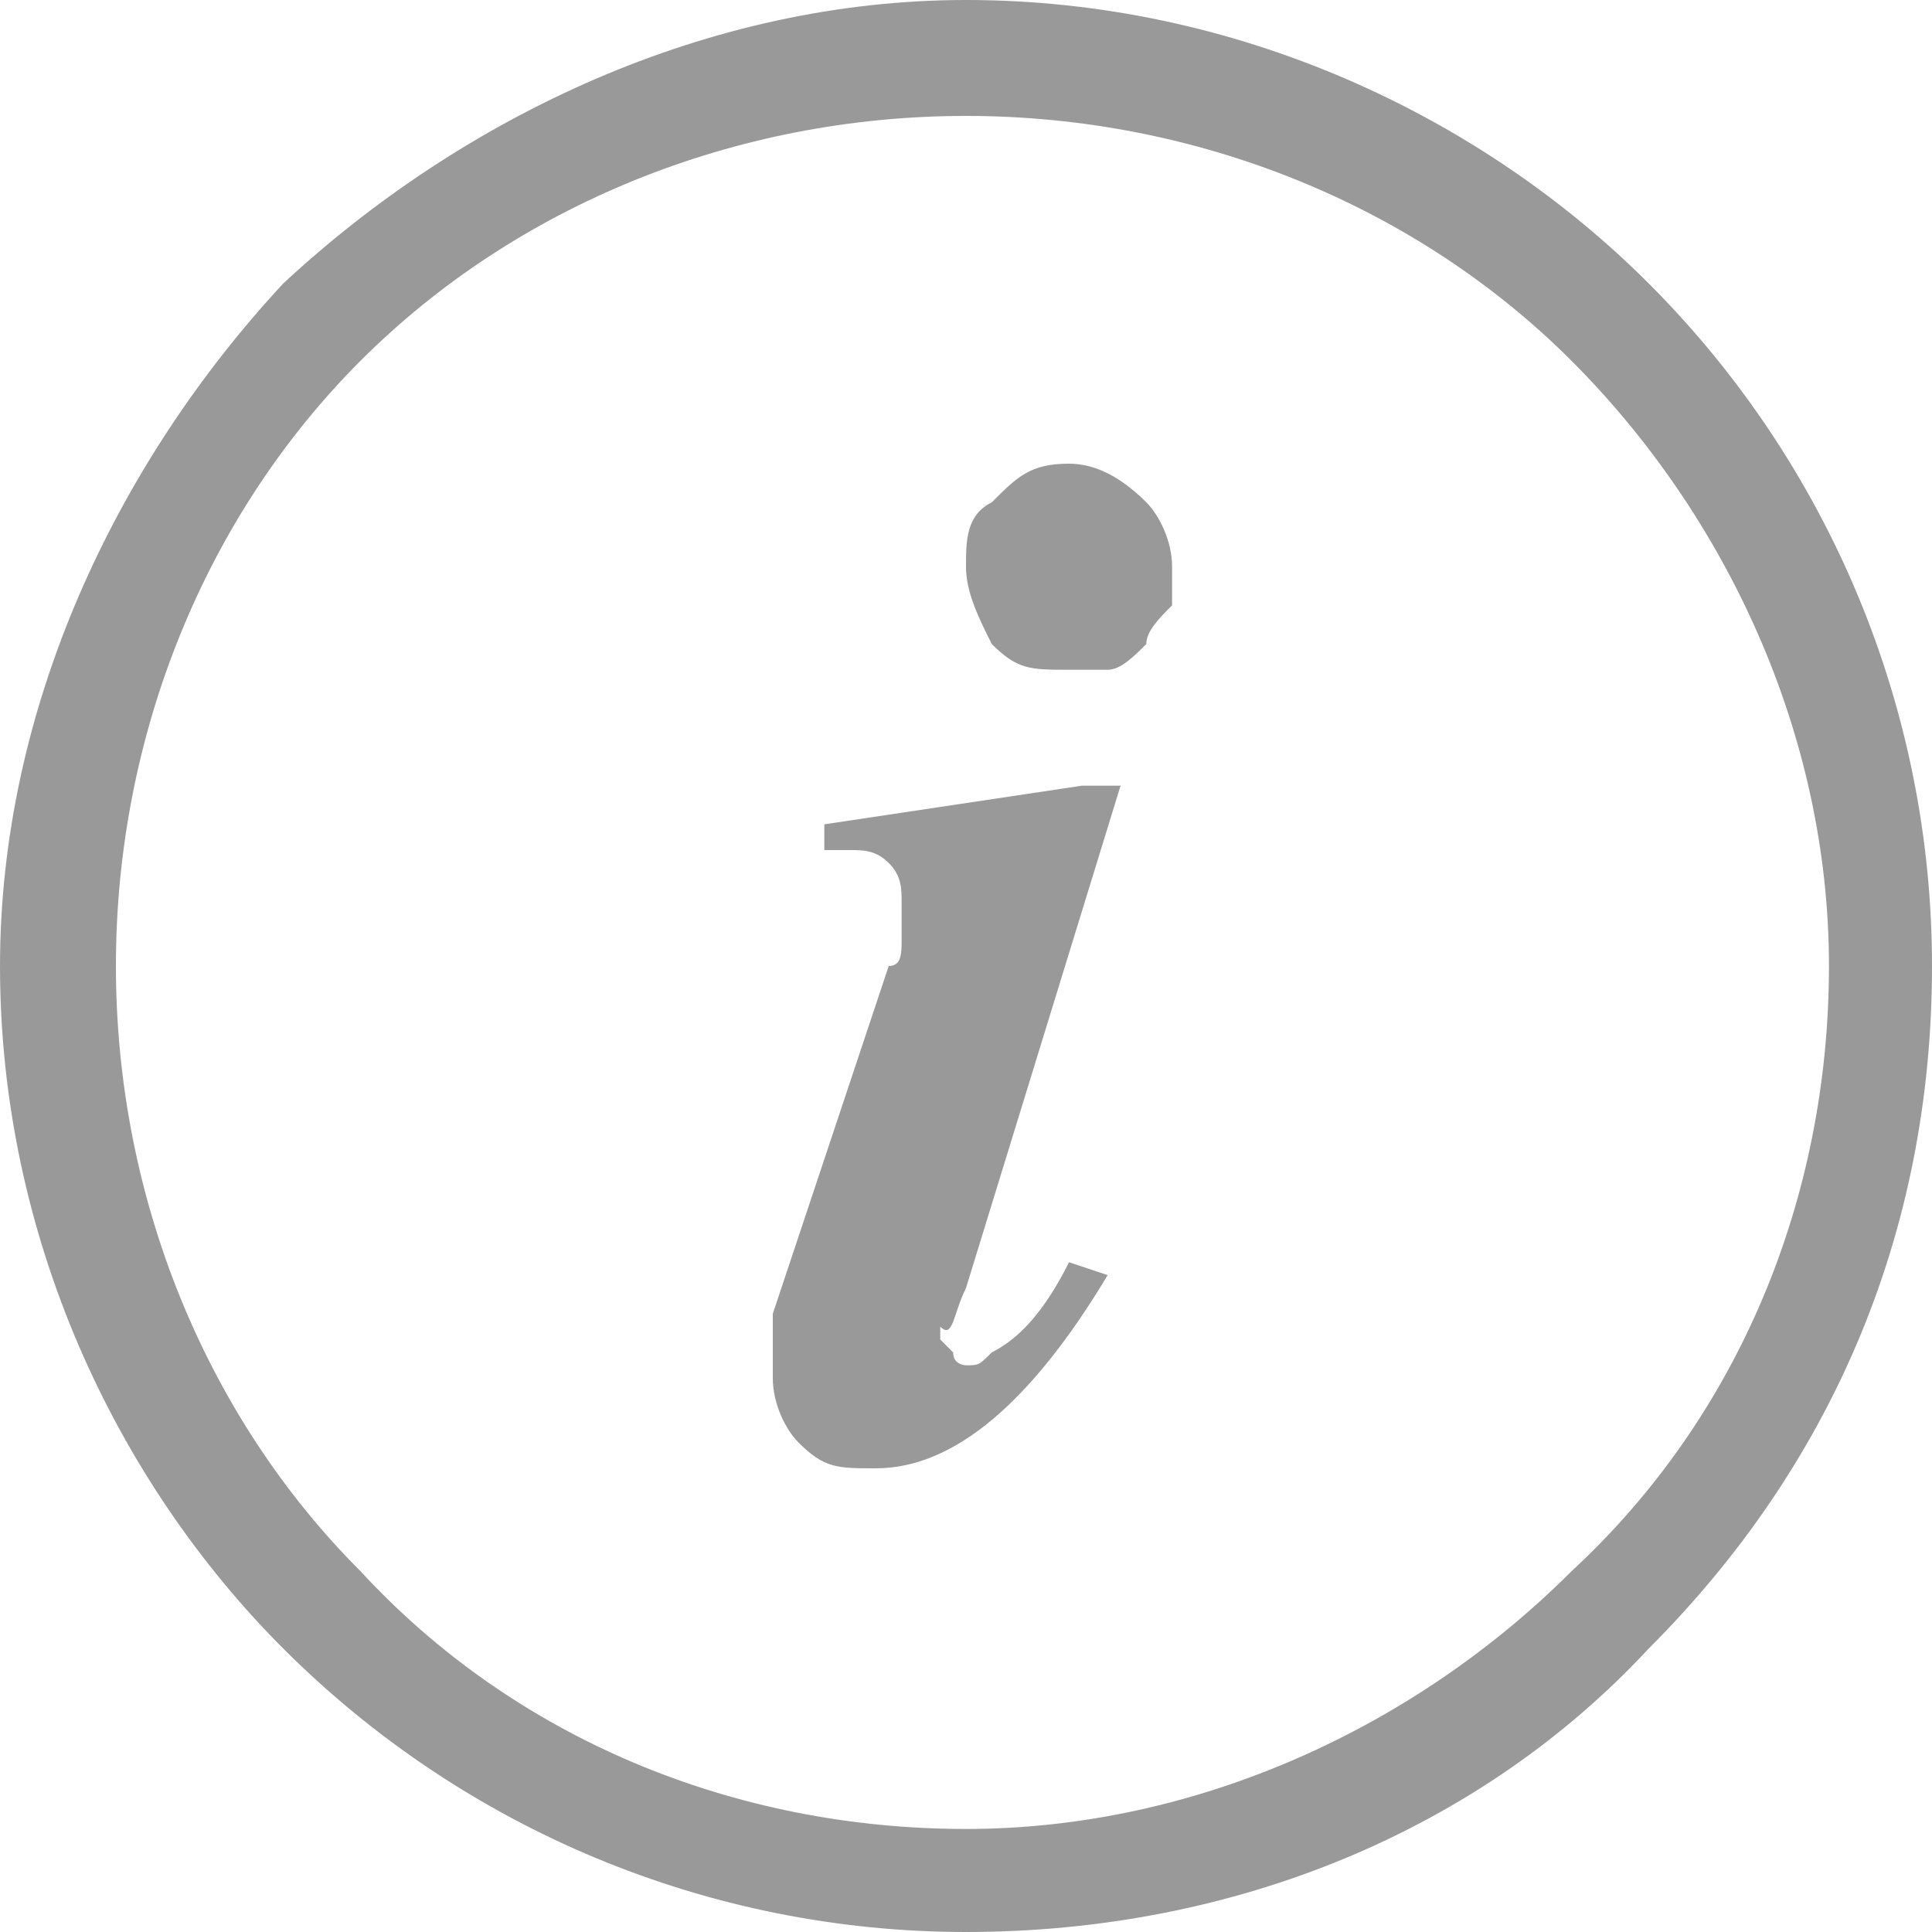
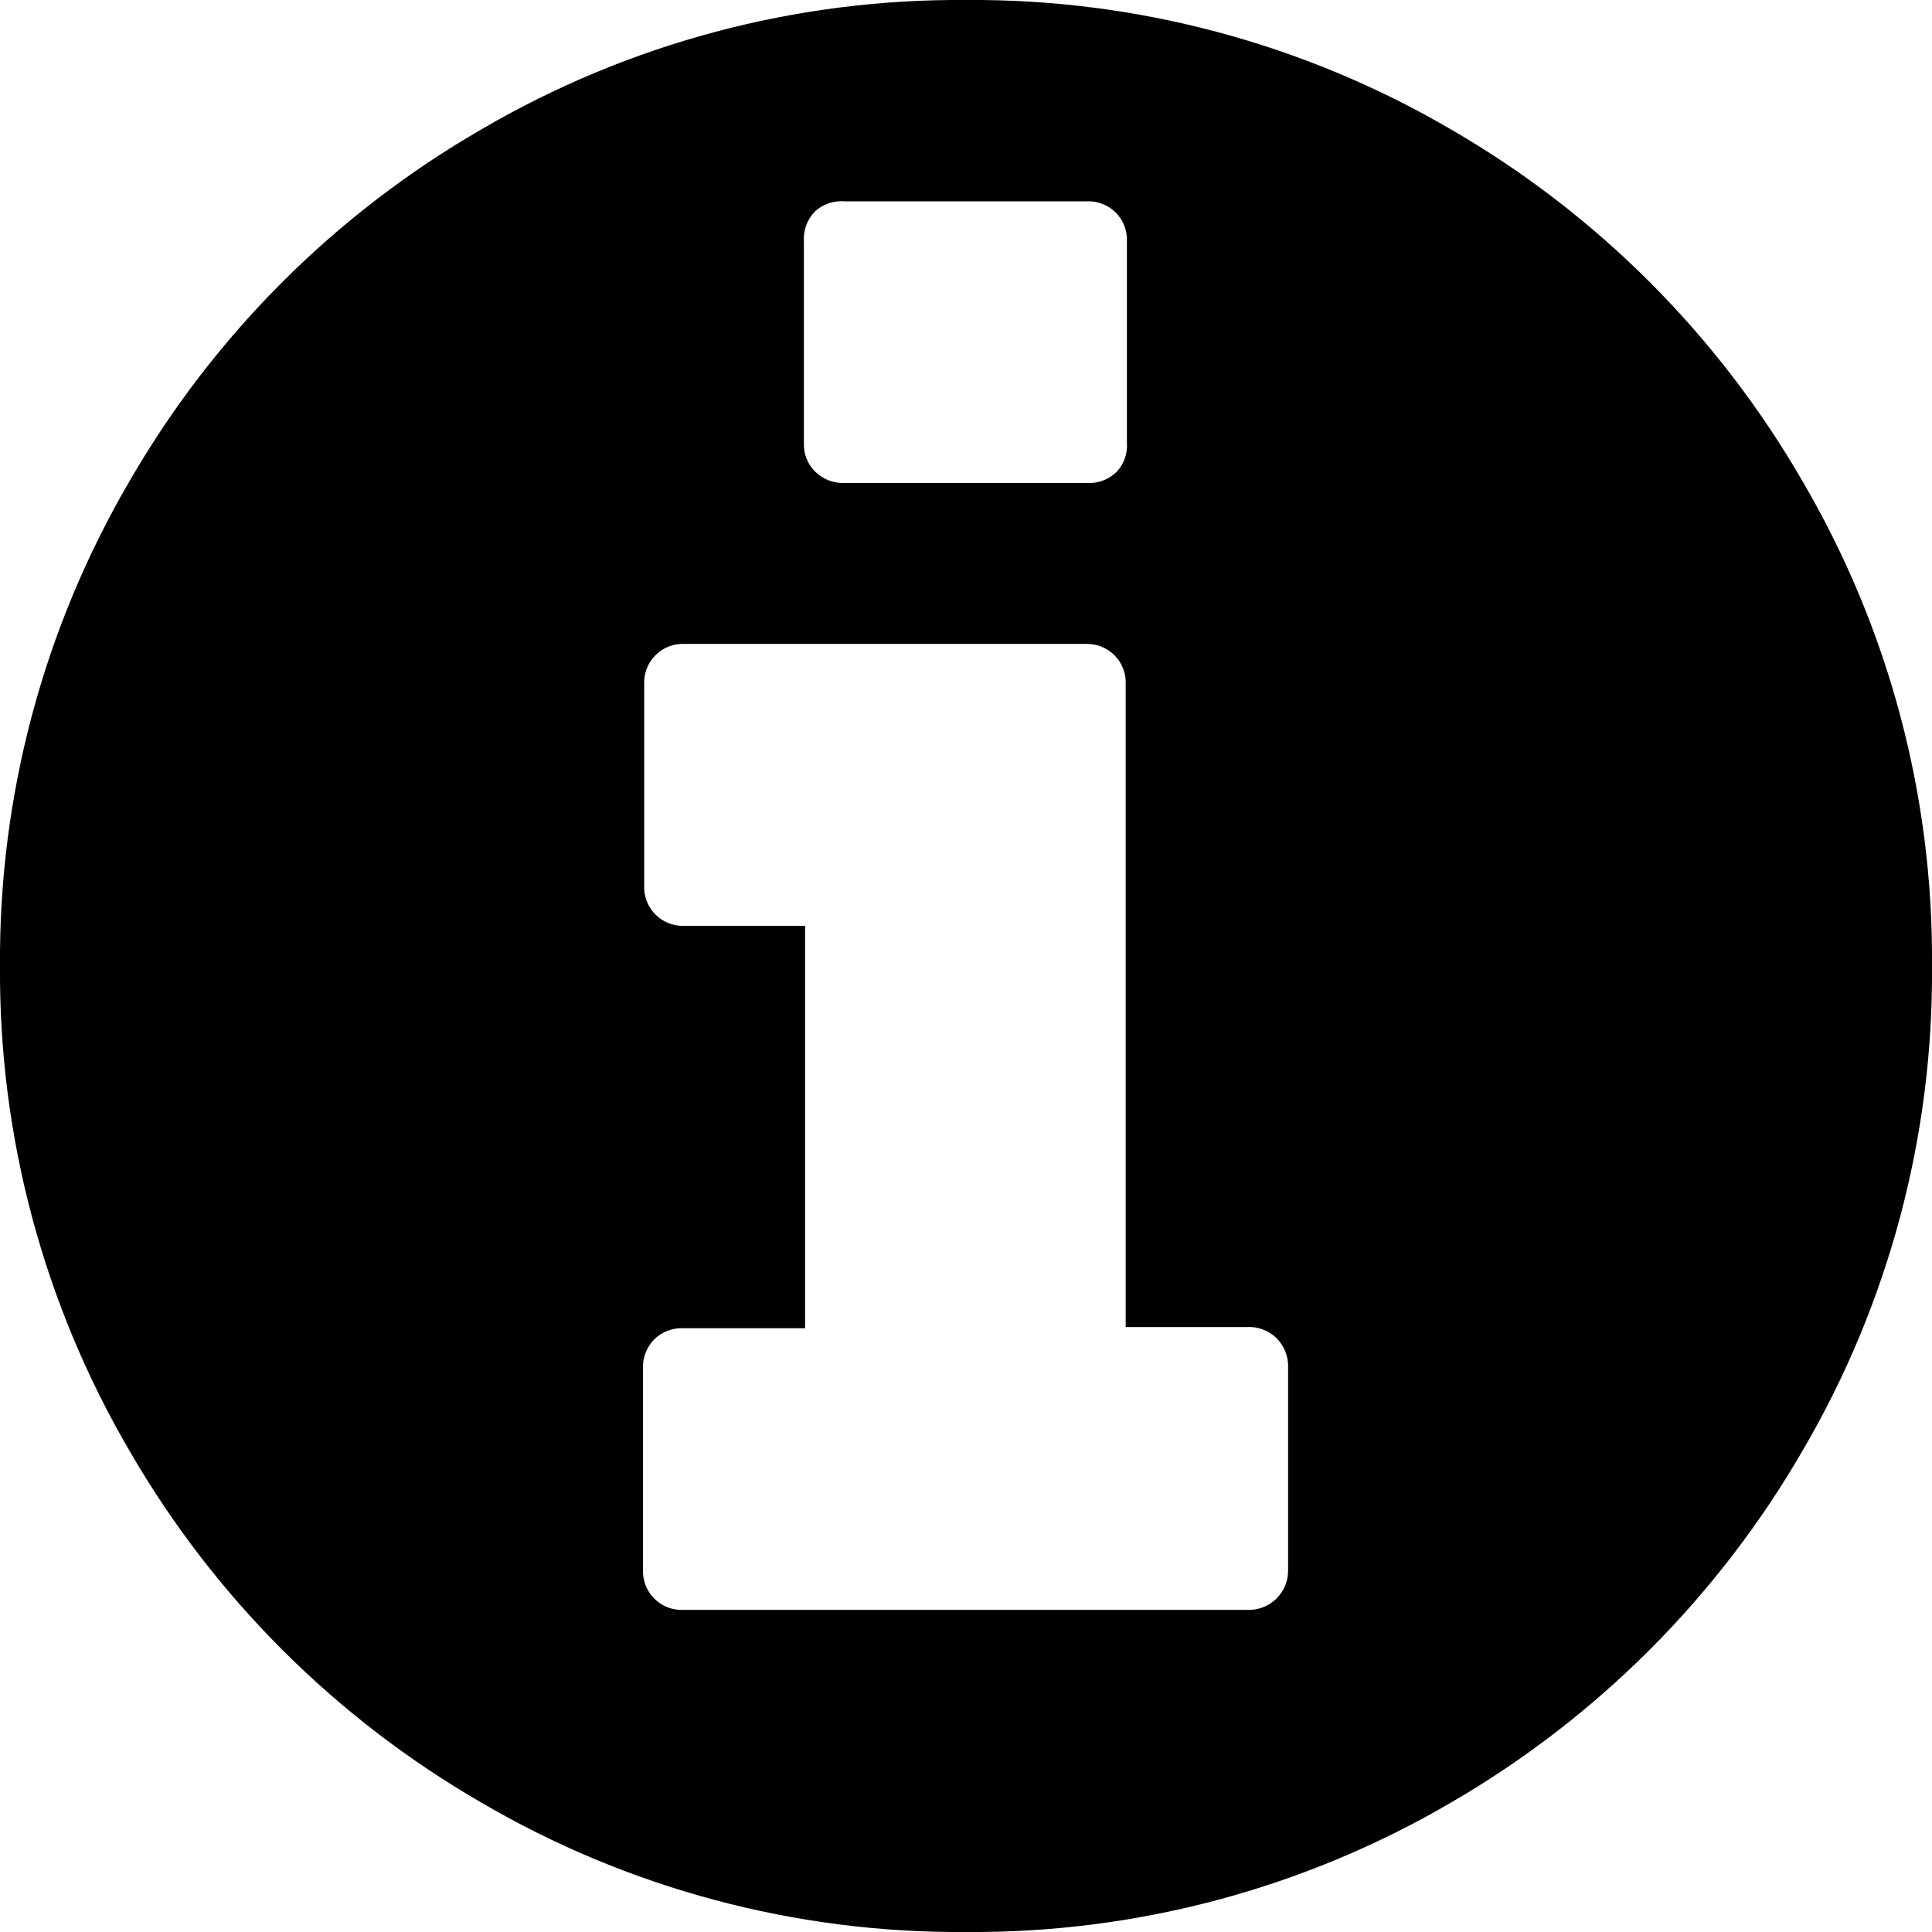
- <svg xmlns="http://www.w3.org/2000/svg" version="1.1" id="Layer_1" x="0" y="0" viewBox="0 0 15 15" xml:space="preserve">
-   <style>.st0{fill:#999}</style>
-   <path class="st0" d="M8.9 3.9c-.2-.2-.4-.3-.6-.3-.3 0-.4.1-.6.3-.2.1-.2.3-.2.5s.1.4.2.6c.2.2.3.2.6.2h.3c.1 0 .2-.1.3-.2 0-.1.1-.2.2-.3v-.3c0-.2-.1-.4-.2-.5zM7.5 10l1.2-3.9h-.3l-2 .3v.2h.2c.1 0 .2 0 .3.1.1.1.1.2.1.3v.3c0 .1 0 .2-.1.2L6 10.2v.5c0 .2.1.4.2.5.2.2.3.2.6.2.6 0 1.2-.5 1.8-1.5l-.3-.1c-.2.4-.4.6-.6.7-.1.1-.1.1-.2.1 0 0-.1 0-.1-.1l-.1-.1v-.1c.1.1.1-.1.2-.3z" />
-   <path class="st0" d="M12.8 2.2C11.5.9 9.6 0 7.5 0c-2 0-3.9.9-5.3 2.2C.9 3.6 0 5.5 0 7.5c0 2.1.9 4 2.2 5.3C3.6 14.2 5.5 15 7.5 15c2.1 0 4-.8 5.3-2.2 1.4-1.4 2.2-3.2 2.2-5.3 0-2-.8-3.9-2.2-5.3zM7.5.9c1.8 0 3.5.7 4.7 1.9 1.2 1.2 2 2.9 2 4.7s-.7 3.5-2 4.7c-1.2 1.2-2.9 2-4.7 2s-3.5-.7-4.7-2C1.6 11 .9 9.3.9 7.5S1.6 4 2.8 2.8C4 1.6 5.7.9 7.5.9z" />
+ <svg xmlns="http://www.w3.org/2000/svg" id="Layer_1" data-name="Layer 1" viewBox="0 0 64 64">
+   <path d="M59.71,15.94A31.28,31.28,0,0,1,64,32a31.28,31.28,0,0,1-4.29,16.06A32,32,0,0,1,48.07,59.71,31.35,31.35,0,0,1,32,64a31.31,31.31,0,0,1-16.06-4.29A31.9,31.9,0,0,1,4.29,48.06,31.38,31.38,0,0,1,0,32,31.38,31.38,0,0,1,4.29,15.94,31.83,31.83,0,0,1,15.94,4.29,31.31,31.31,0,0,1,32,0,31.35,31.35,0,0,1,48.07,4.29,31.88,31.88,0,0,1,59.71,15.94ZM42.67,52V45.33a1.32,1.32,0,0,0-.38-1,1.3,1.3,0,0,0-1-.37h-4V22.67A1.28,1.28,0,0,0,36,21.33H22.67a1.28,1.28,0,0,0-1.33,1.34v6.66a1.28,1.28,0,0,0,1.33,1.34h4V44h-4a1.3,1.3,0,0,0-1,.37,1.31,1.31,0,0,0-.37,1V52a1.28,1.28,0,0,0,1.33,1.33H41.33A1.3,1.3,0,0,0,42.67,52ZM37.33,14.67V8A1.27,1.27,0,0,0,36,6.67H28A1.31,1.31,0,0,0,27,7a1.3,1.3,0,0,0-.37,1v6.67a1.26,1.26,0,0,0,.37.95A1.32,1.32,0,0,0,28,16h8a1.3,1.3,0,0,0,1-.38A1.26,1.26,0,0,0,37.33,14.67Z" />
</svg>
